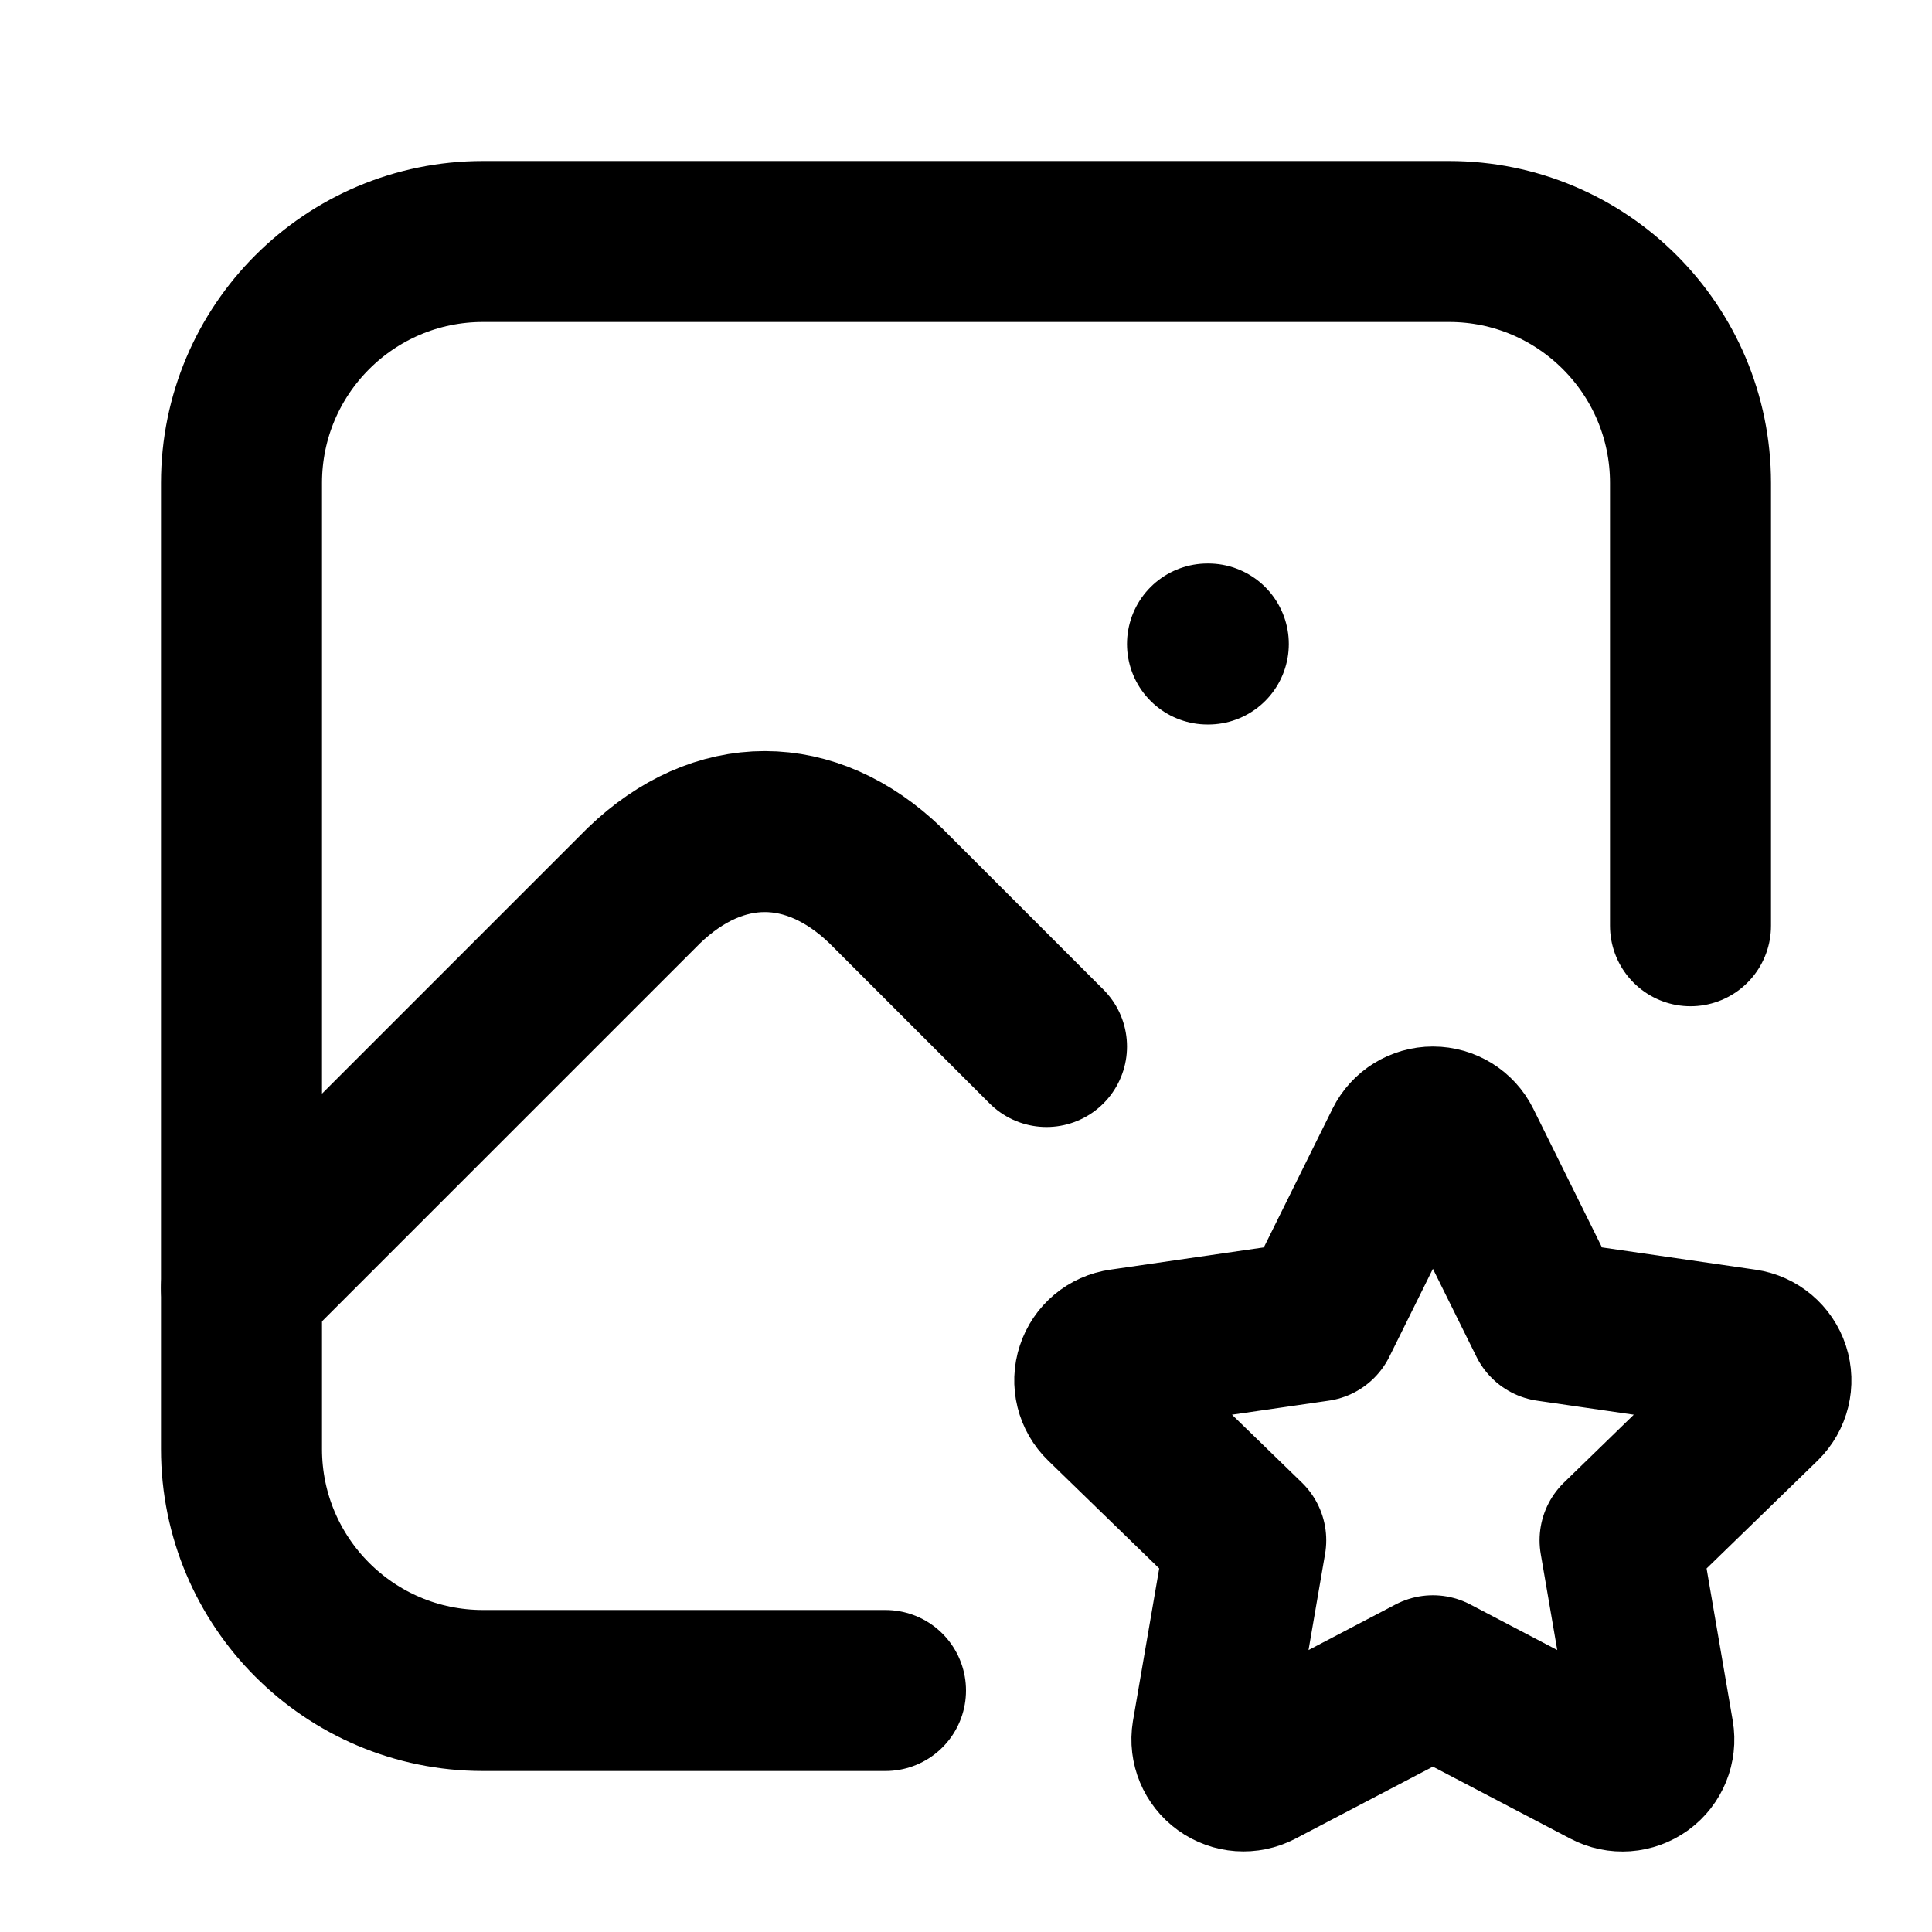
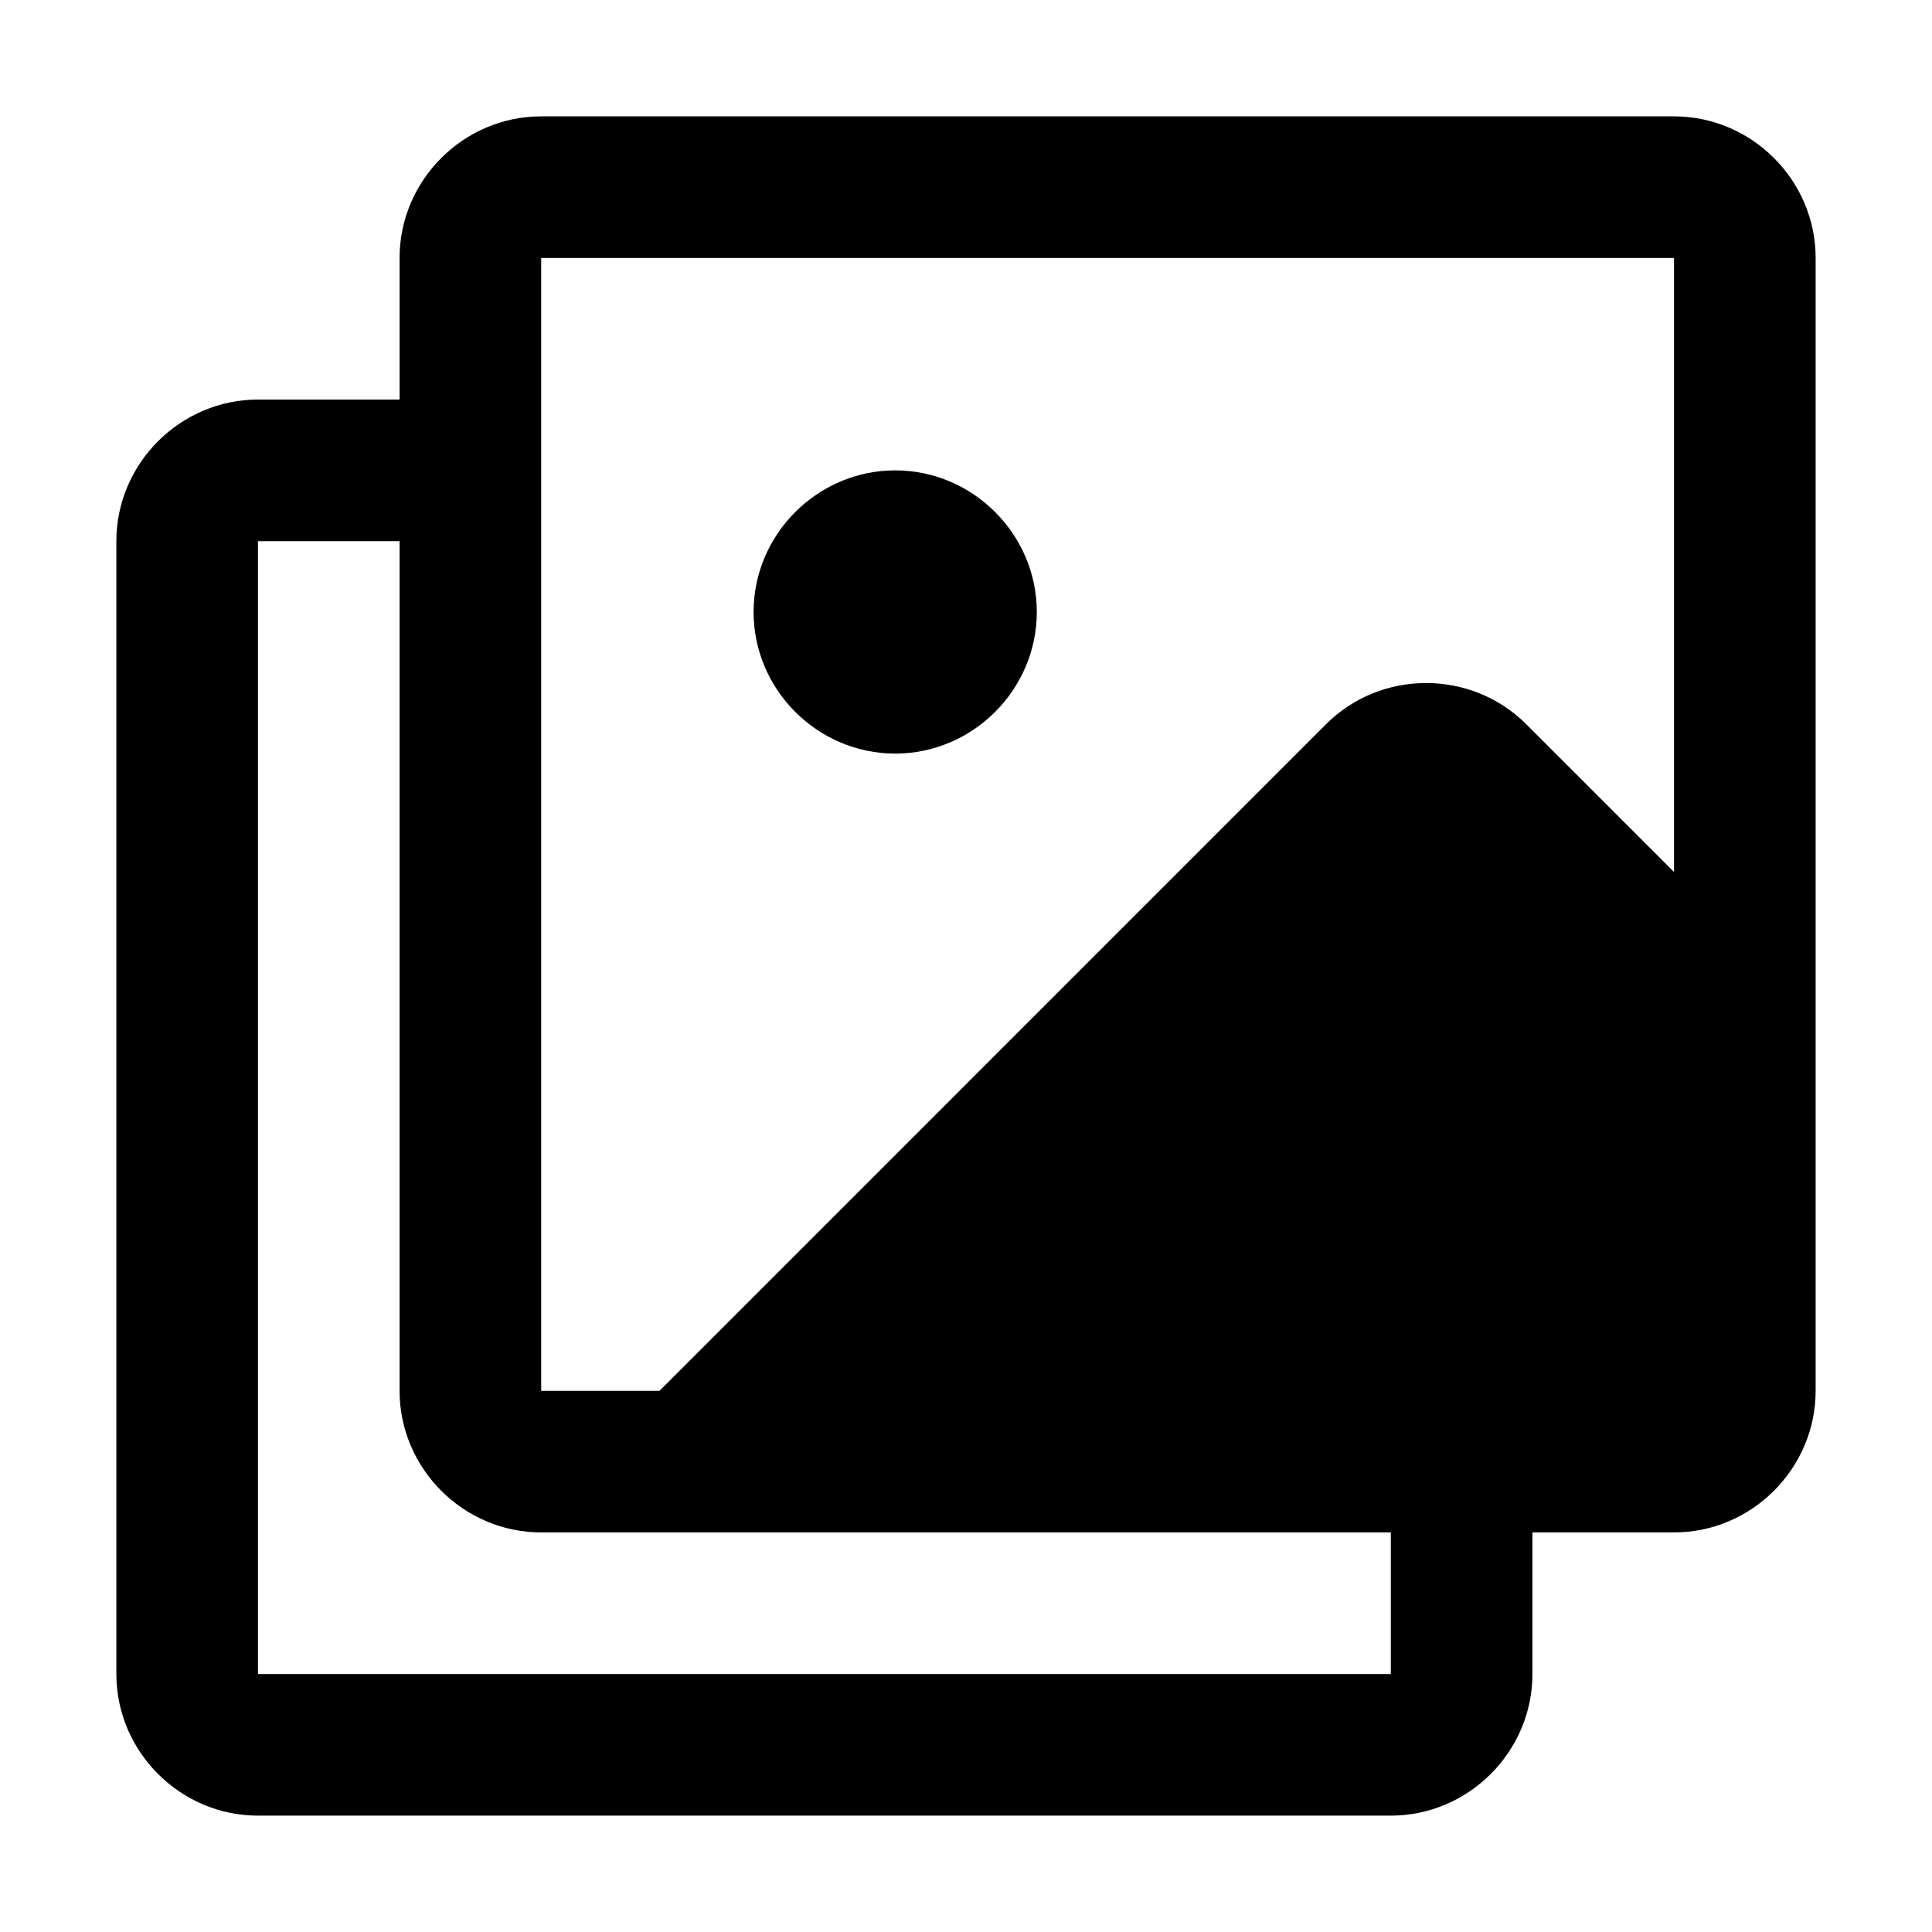
- <svg xmlns="http://www.w3.org/2000/svg" width="512px" height="512px" viewBox="0 0 512 512" version="1.1">
+ <svg xmlns="http://www.w3.org/2000/svg" width="100%" height="100%" viewBox="0 0 512 512" version="1.1" xml:space="preserve" style="fill-rule:evenodd;clip-rule:evenodd;stroke-linejoin:round;stroke-miterlimit:2;">
  <g id="surface1">
-     <path style="fill:none;stroke-width:2;stroke-linecap:round;stroke-linejoin:round;stroke:rgb(0%,0%,0%);stroke-opacity:1;stroke-miterlimit:4;" d="M 15 8 L 15.01 8 " transform="matrix(21.33333,0,0,21.33333,0,0)" />
-     <path style="fill:none;stroke-width:2;stroke-linecap:round;stroke-linejoin:round;stroke:rgb(0%,0%,0%);stroke-opacity:1;stroke-miterlimit:4;" d="M 11 21 L 6 21 C 4.343 21 3 19.657 3 18 L 3 6 C 3 4.343 4.343 3 6 3 L 18 3 C 19.657 3 21 4.343 21 6 L 21 11.5 " transform="matrix(21.33333,0,0,21.33333,0,0)" />
-     <path style="fill:none;stroke-width:2;stroke-linecap:round;stroke-linejoin:round;stroke:rgb(0%,0%,0%);stroke-opacity:1;stroke-miterlimit:4;" d="M 3 16 L 8 11 C 8.928 10.107 10.072 10.107 11 11 L 13 13 " transform="matrix(21.33333,0,0,21.33333,0,0)" />
-     <path style="fill:none;stroke-width:2;stroke-linecap:round;stroke-linejoin:round;stroke:rgb(0%,0%,0%);stroke-opacity:1;stroke-miterlimit:4;" d="M 17.8 20.817 L 15.628 21.955 C 15.497 22.023 15.338 22.012 15.218 21.925 C 15.097 21.838 15.036 21.691 15.06 21.545 L 15.475 19.134 L 13.718 17.427 C 13.611 17.324 13.572 17.168 13.619 17.027 C 13.665 16.885 13.788 16.782 13.935 16.762 L 16.363 16.41 L 17.449 14.217 C 17.515 14.084 17.651 14 17.8 14 C 17.949 14 18.085 14.084 18.151 14.217 L 19.237 16.41 L 21.665 16.762 C 21.812 16.783 21.934 16.886 21.98 17.027 C 22.026 17.168 21.988 17.323 21.882 17.427 L 20.125 19.134 L 20.539 21.544 C 20.564 21.691 20.504 21.839 20.384 21.926 C 20.263 22.013 20.104 22.025 19.972 21.955 Z M 17.8 20.817 " transform="matrix(21.33333,0,0,21.33333,0,0)" />
+     <path d="M443.636,30.836l-300.218,0c-20.587,0 -37.527,16.94 -37.527,37.527l0,37.527l-37.527,0c-20.587,0 -37.527,16.94 -37.527,37.527l0,300.218c0,20.587 16.94,37.527 37.527,37.527l300.218,0c20.587,0 37.527,-16.94 37.527,-37.527l0,-37.527l37.527,0c20.587,0 37.527,-16.94 37.527,-37.527l0,-300.218c0,-20.587 -16.94,-37.527 -37.527,-37.527Zm-300.218,37.527l300.218,0l0,162.728l-39.169,-39.169c-14.555,-14.546 -38.499,-14.546 -53.054,0l-176.636,176.66l-31.359,0l0,-300.218Zm225.164,375.273l-300.218,0l0,-300.218l37.527,-0l0,225.164c0,20.587 16.94,37.527 37.527,37.527l225.164,0l0,37.527Zm-168.873,-281.455c0,-20.587 16.94,-37.527 37.527,-37.527c20.587,0 37.527,16.94 37.527,37.527c0,20.587 -16.94,37.527 -37.527,37.527c-20.587,0 -37.527,-16.94 -37.527,-37.527Z" style="fill-rule:nonzero;" />
  </g>
</svg>
